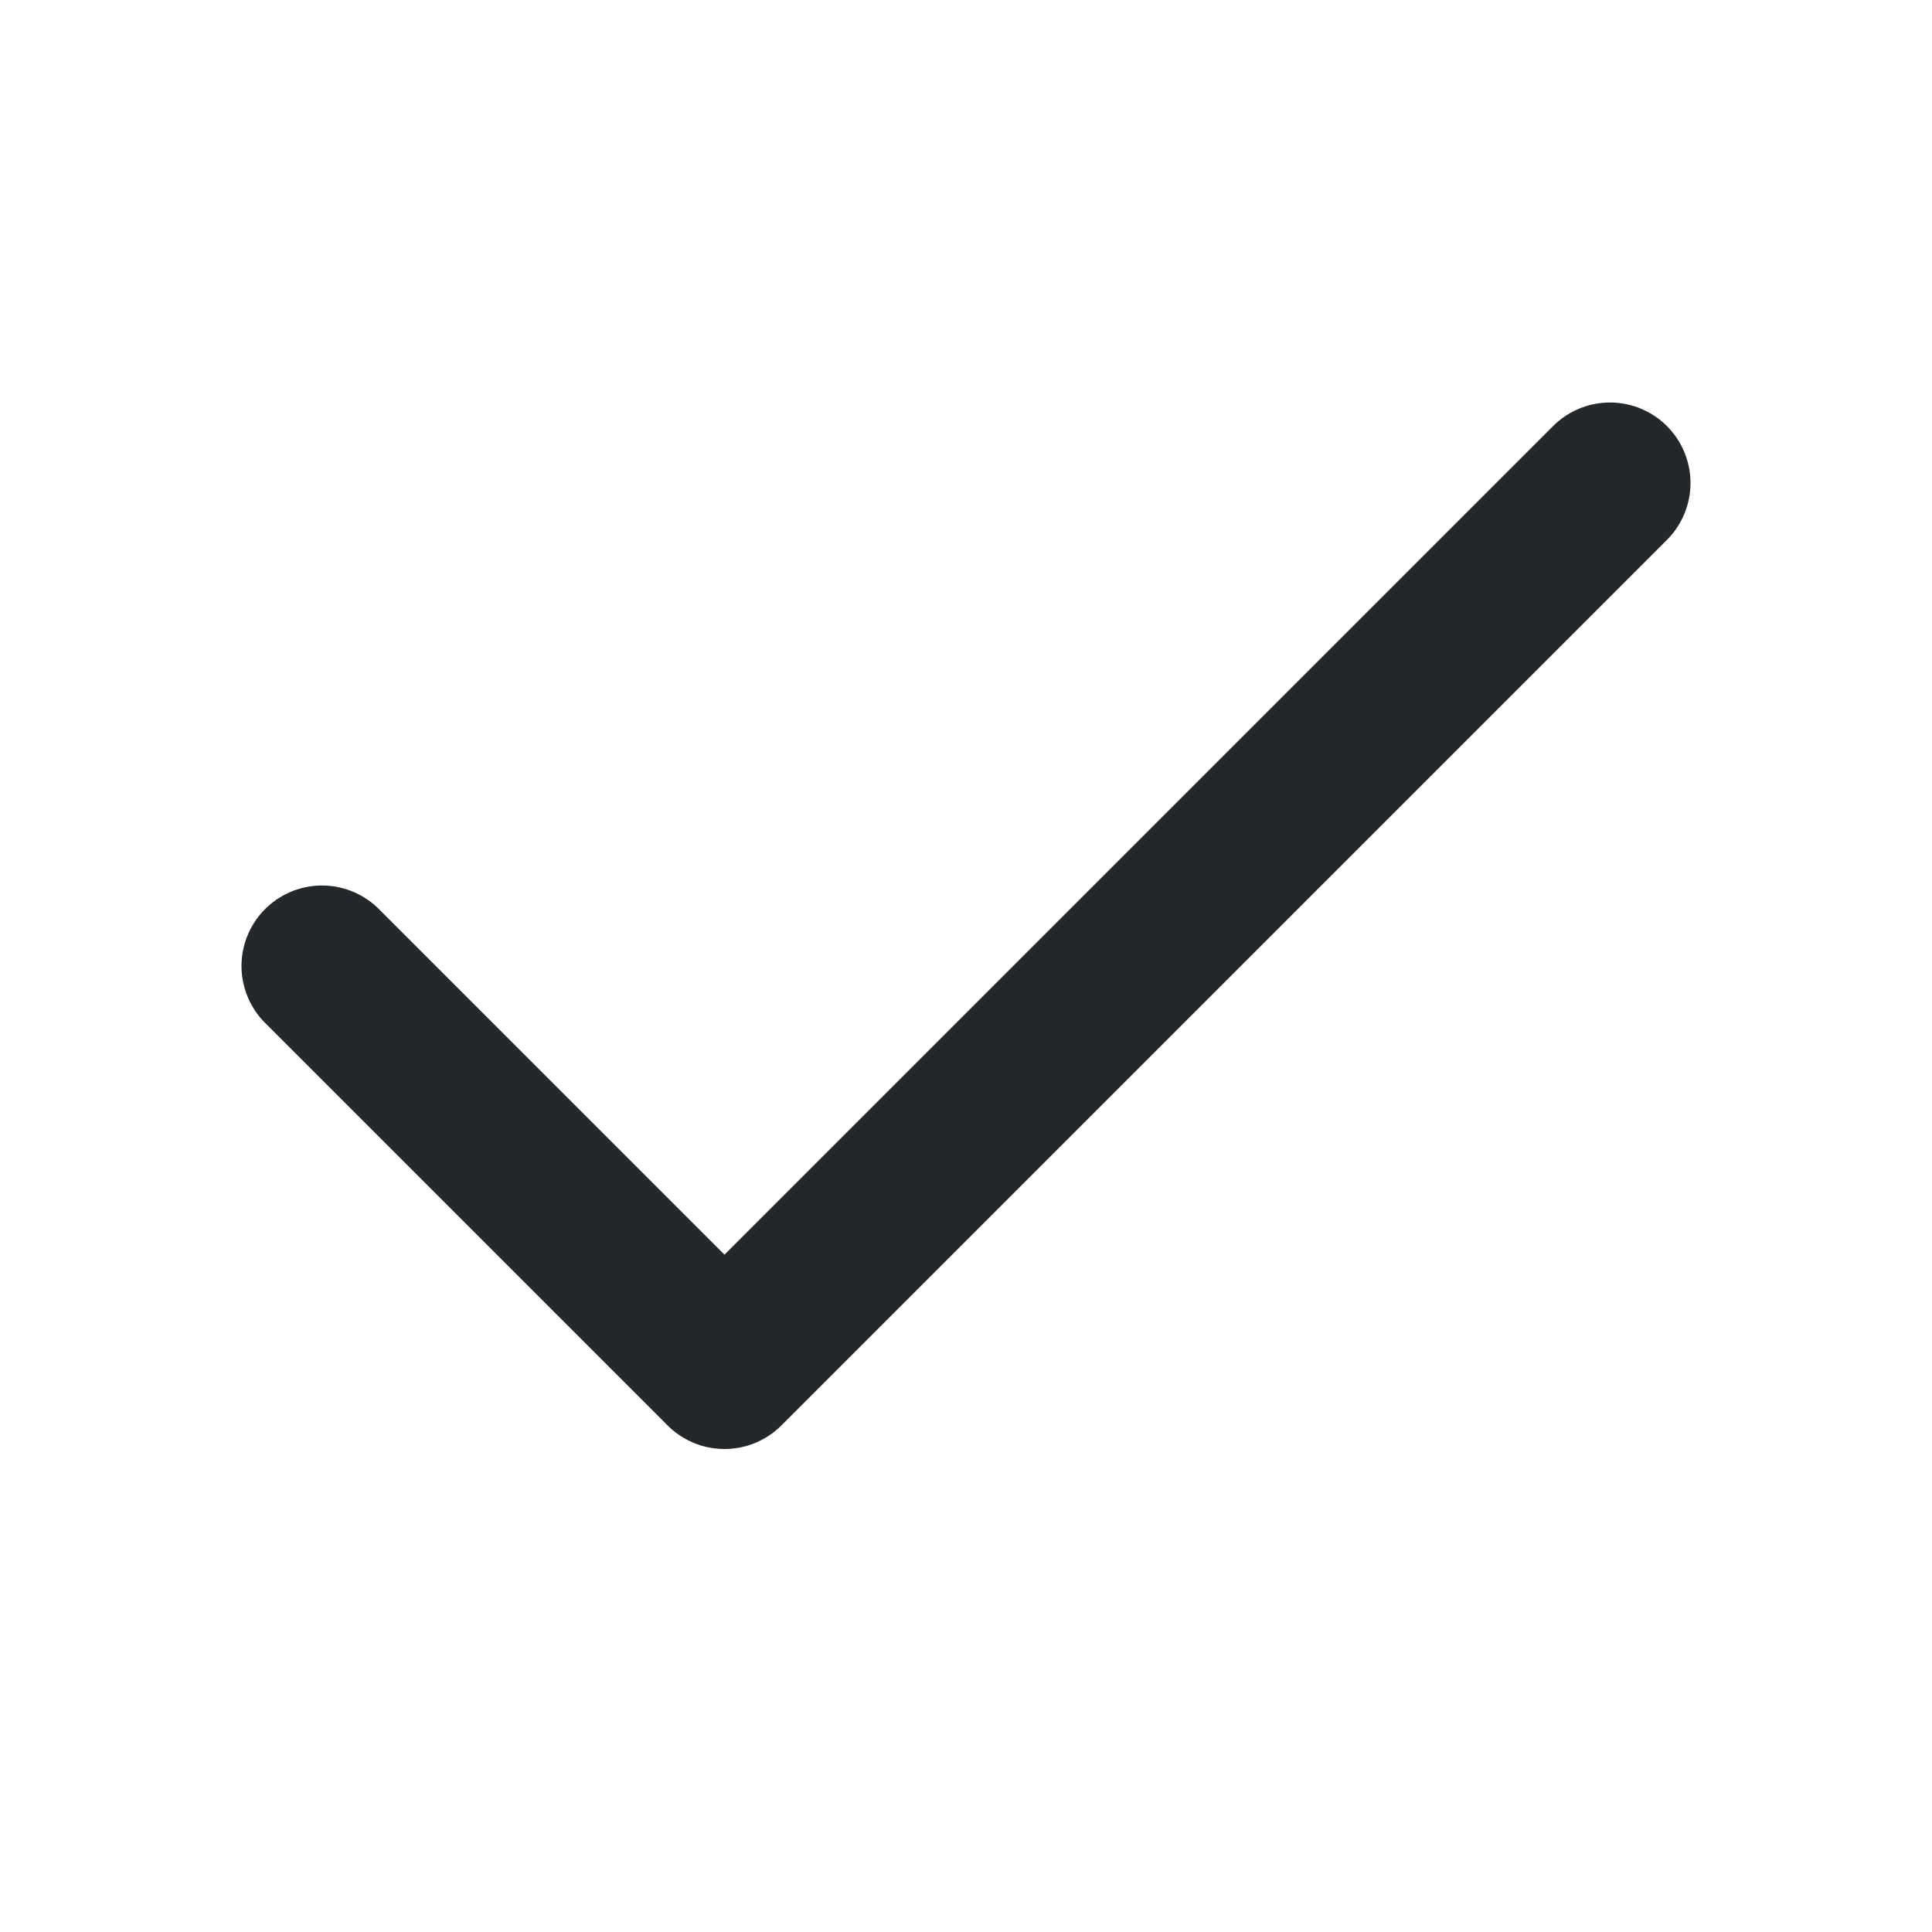
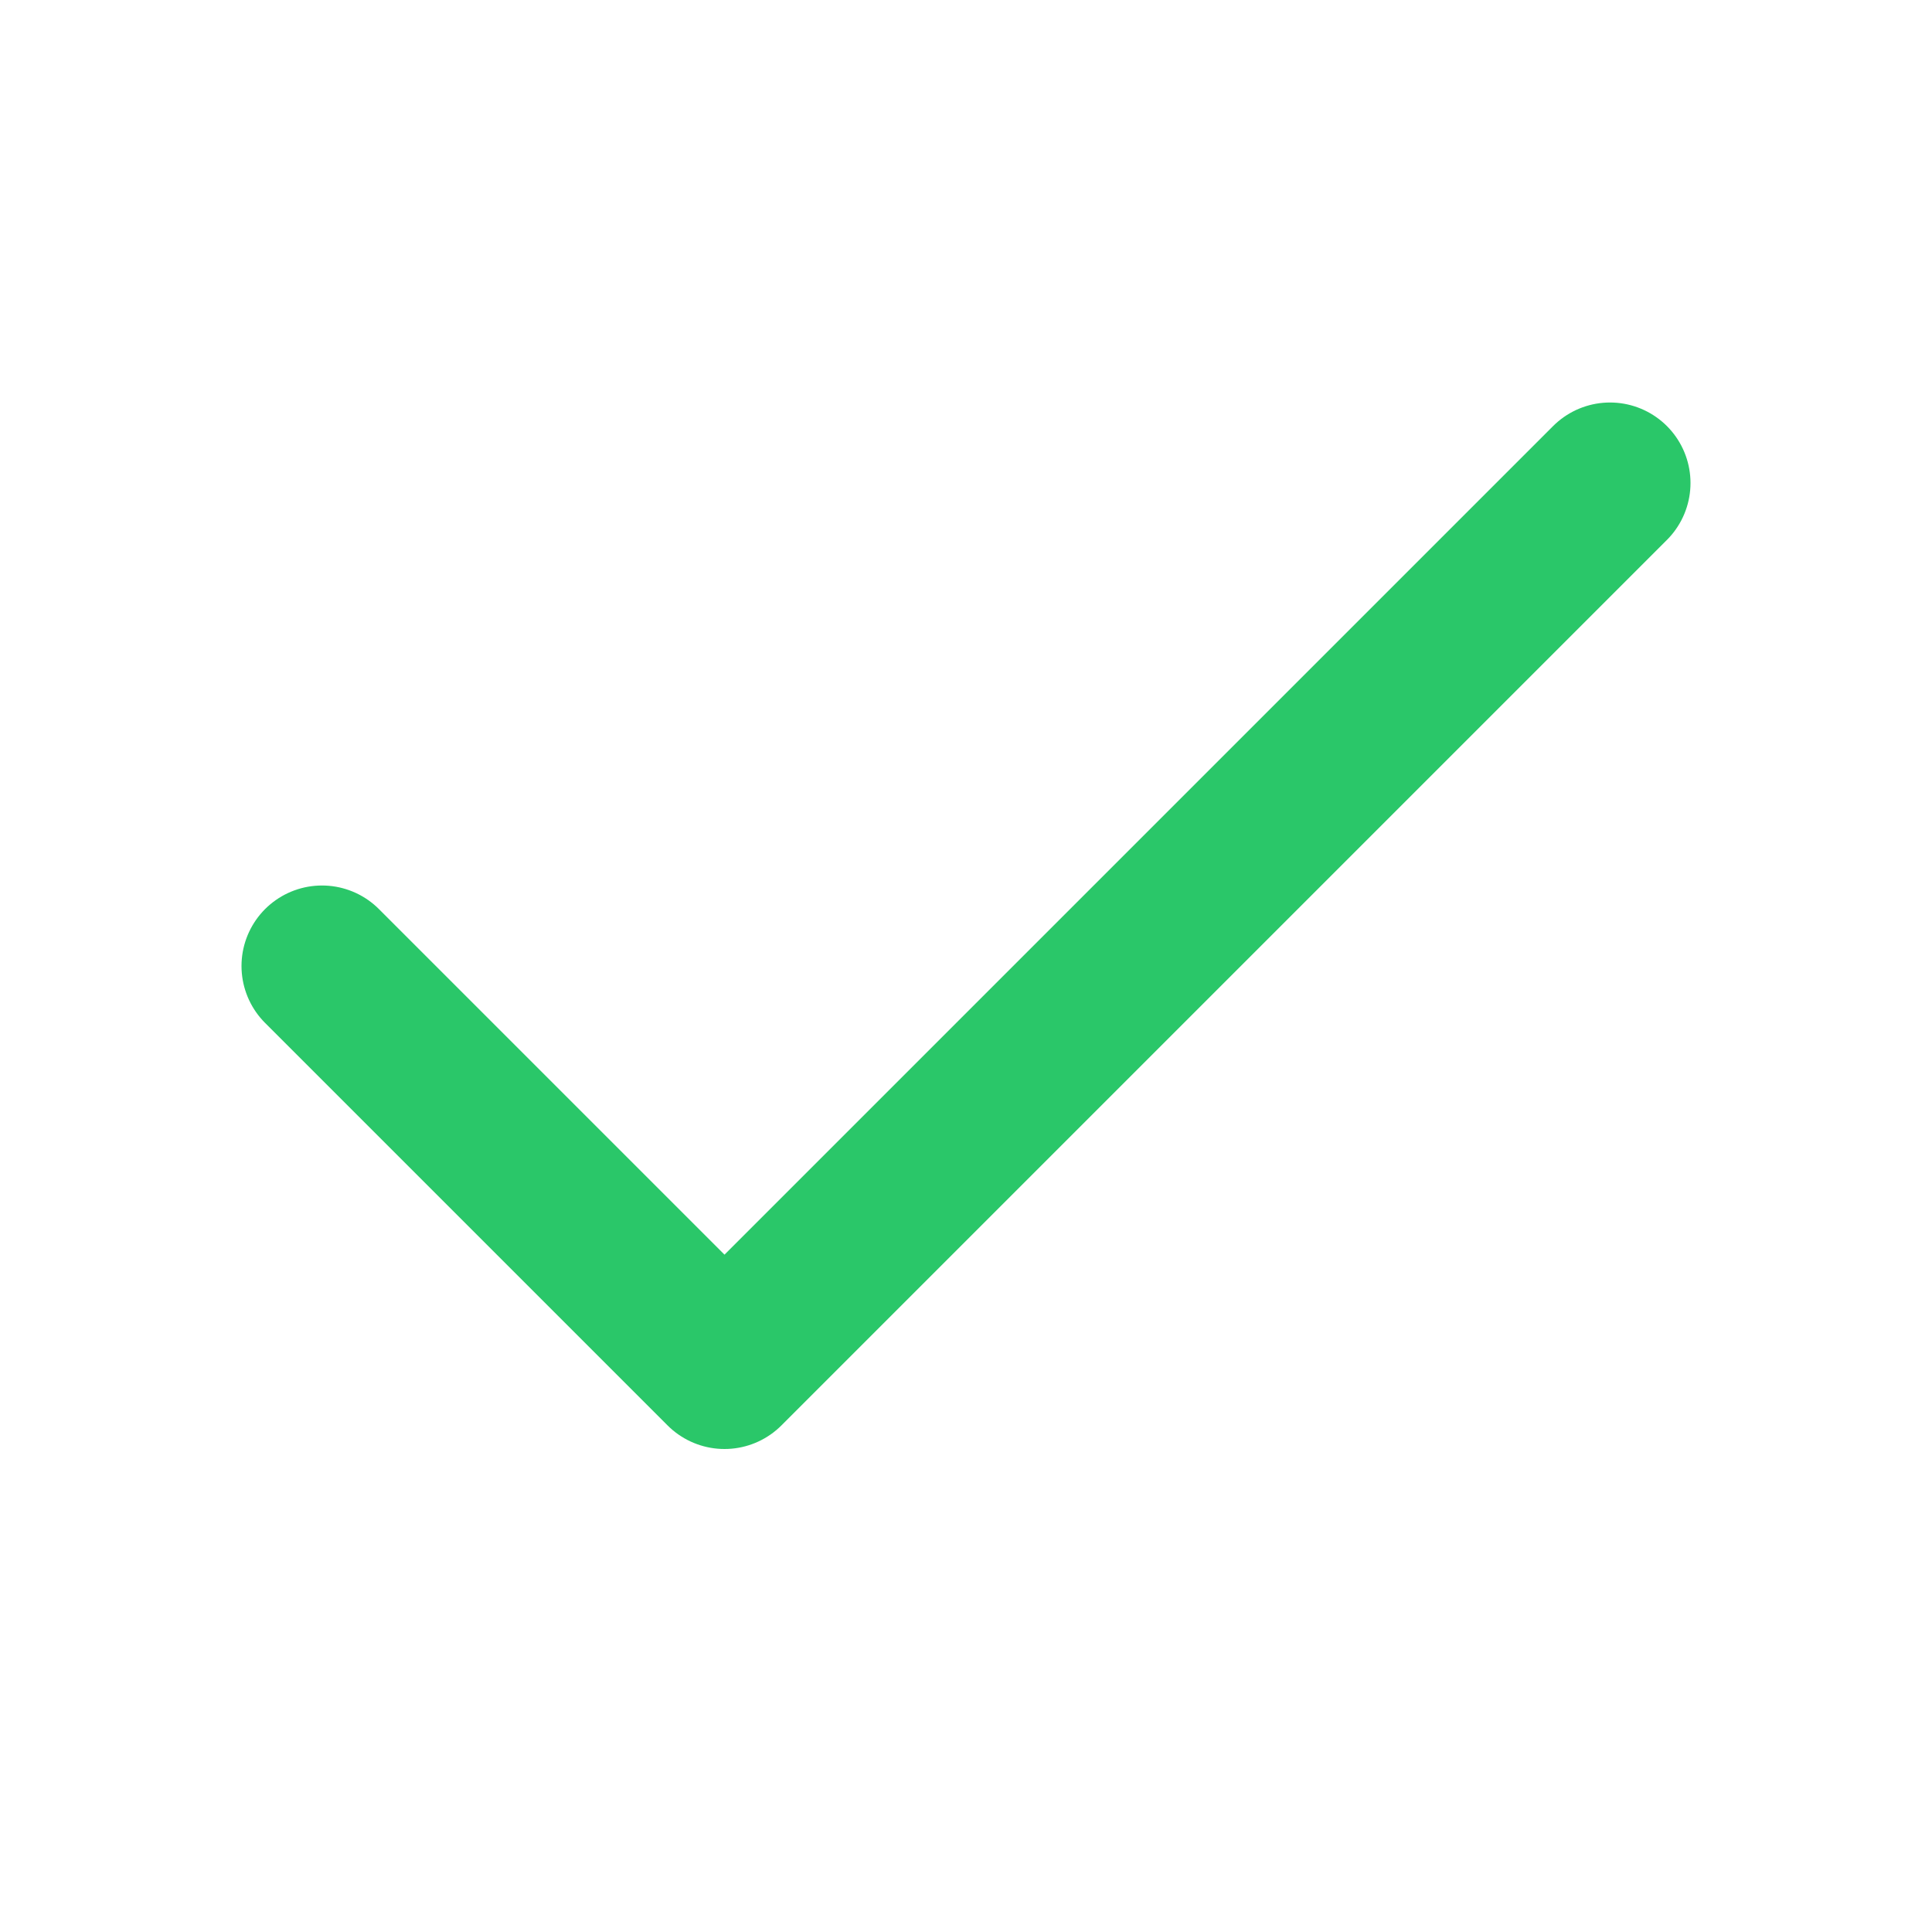
<svg xmlns="http://www.w3.org/2000/svg" width="48" height="48" viewBox="0 0 48 48" fill="none">
-   <path d="M40 12L18 34L8 24" stroke="#25282B" stroke-width="4" stroke-linecap="round" stroke-linejoin="round" />
+   <path d="M40 12L18 34L8 24" stroke="#2AC769" stroke-width="4" stroke-linecap="round" stroke-linejoin="round" />
</svg>
